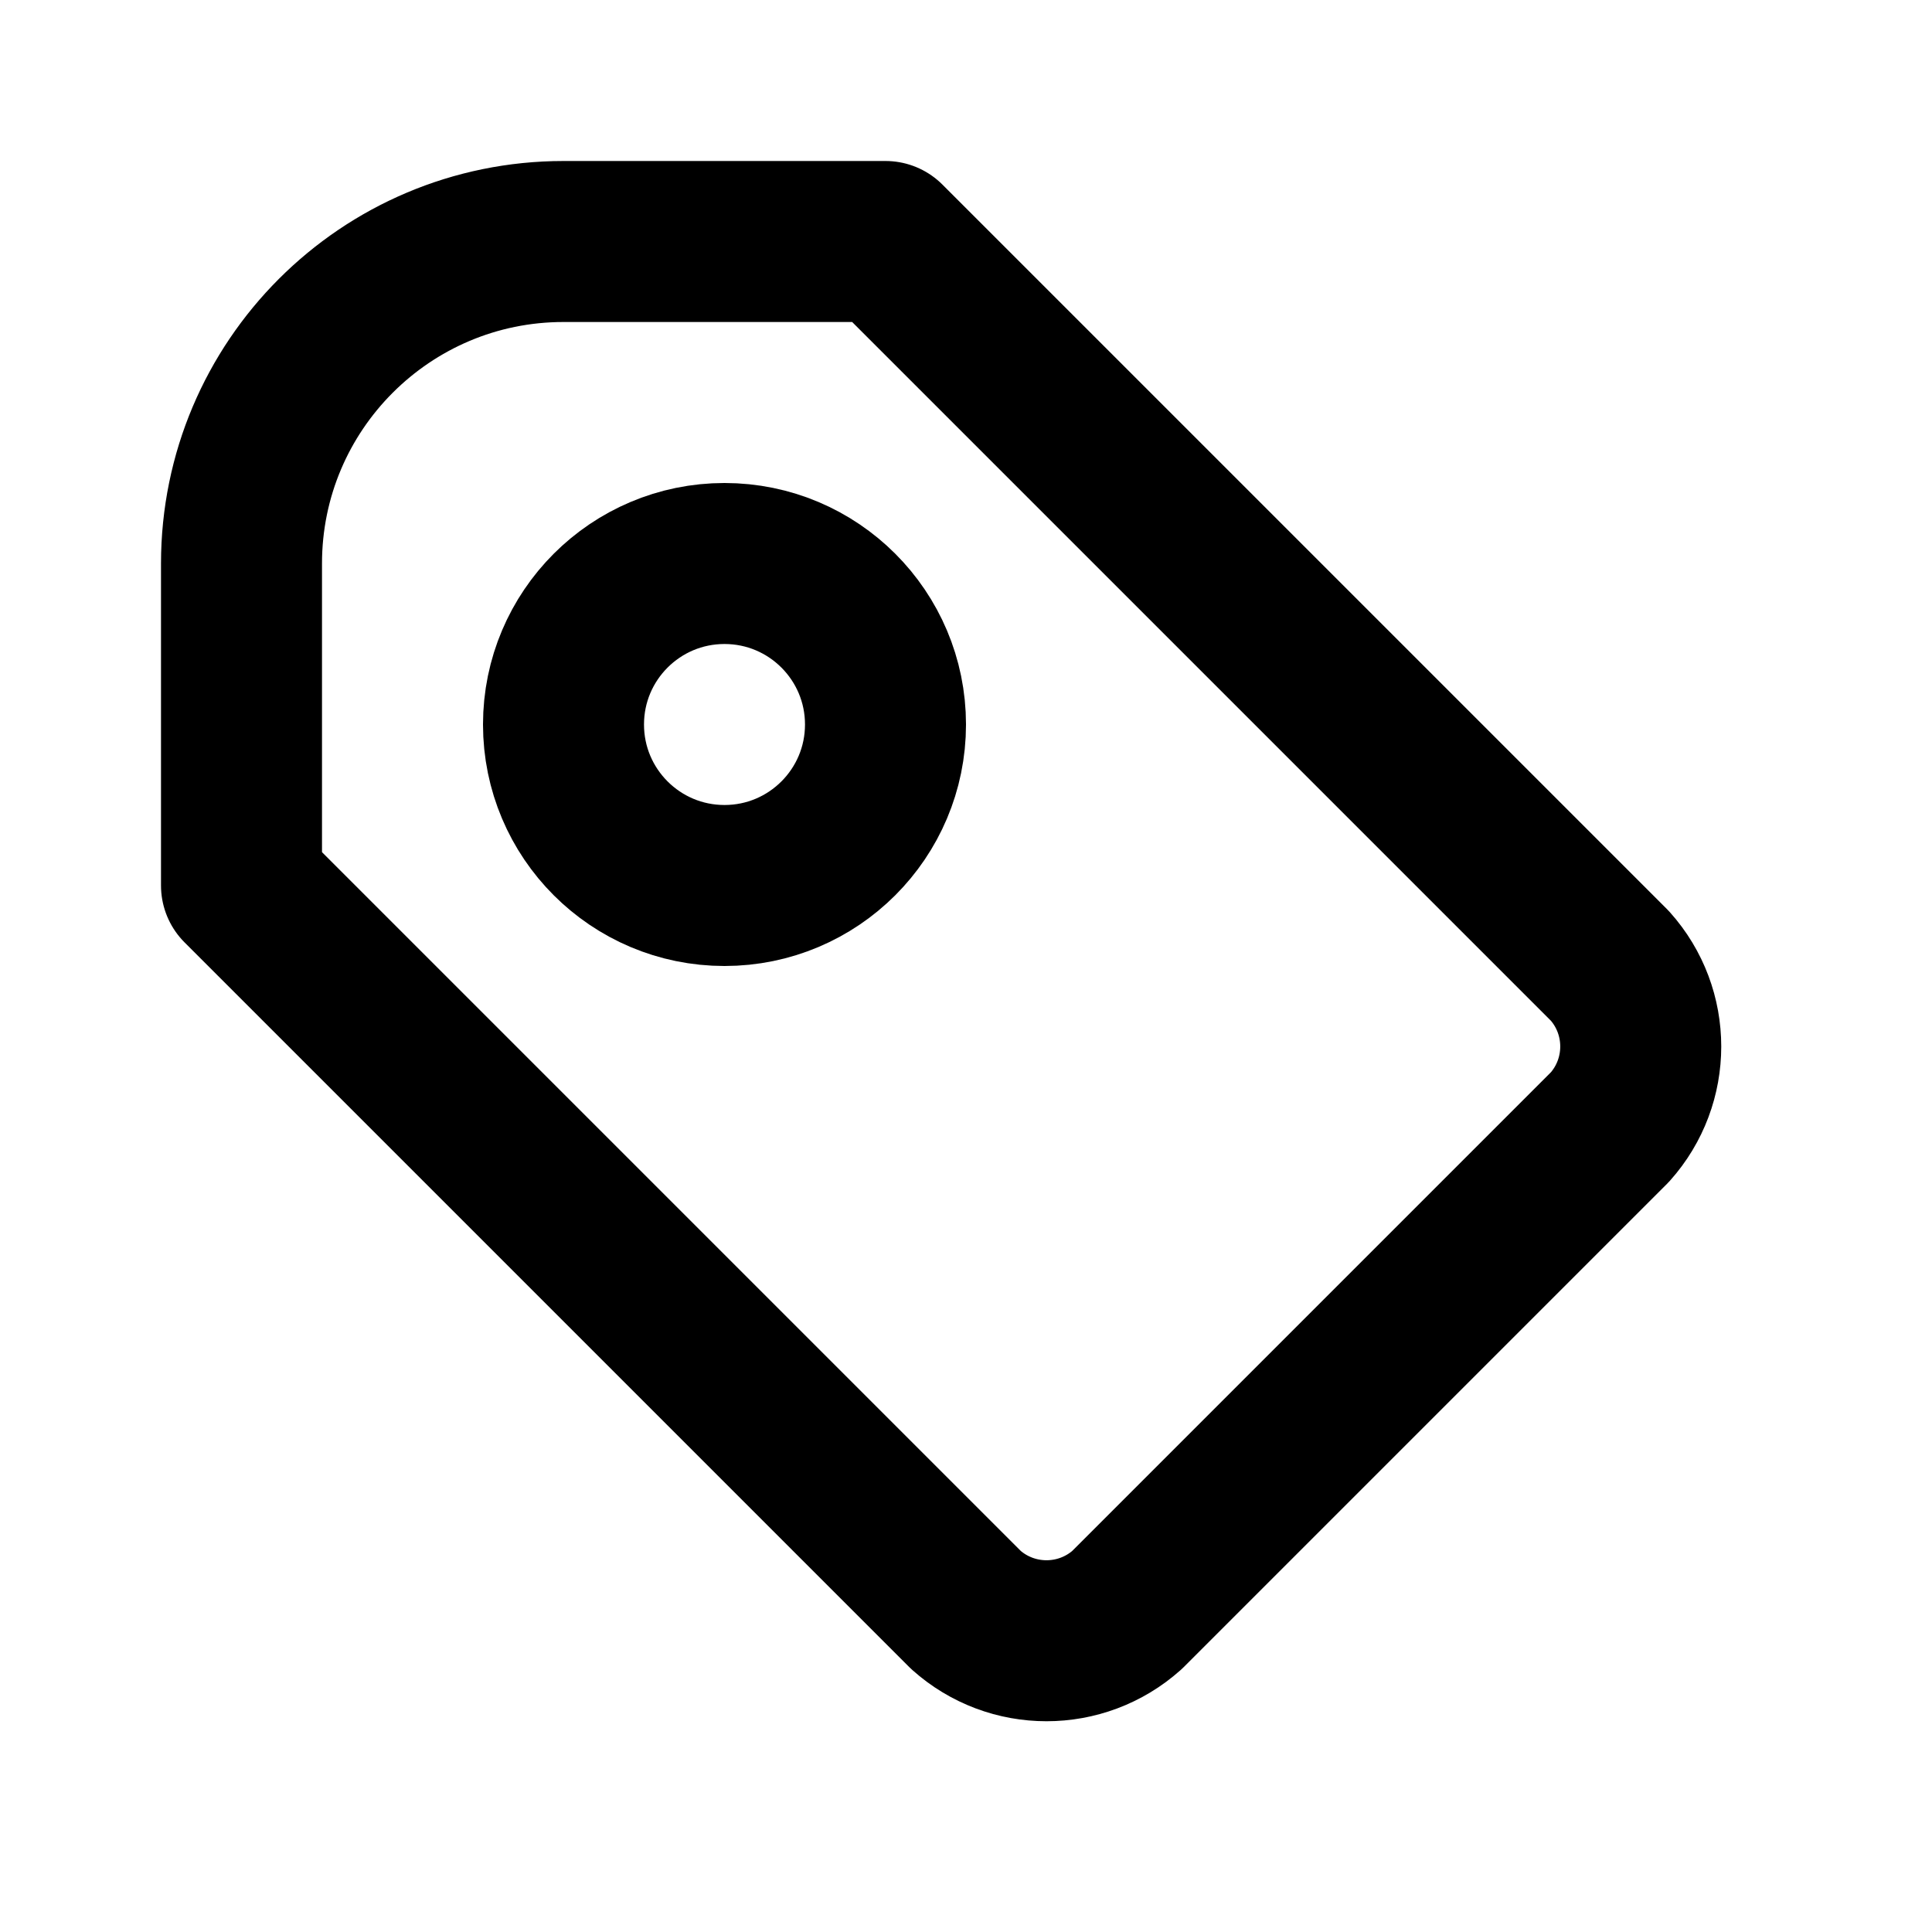
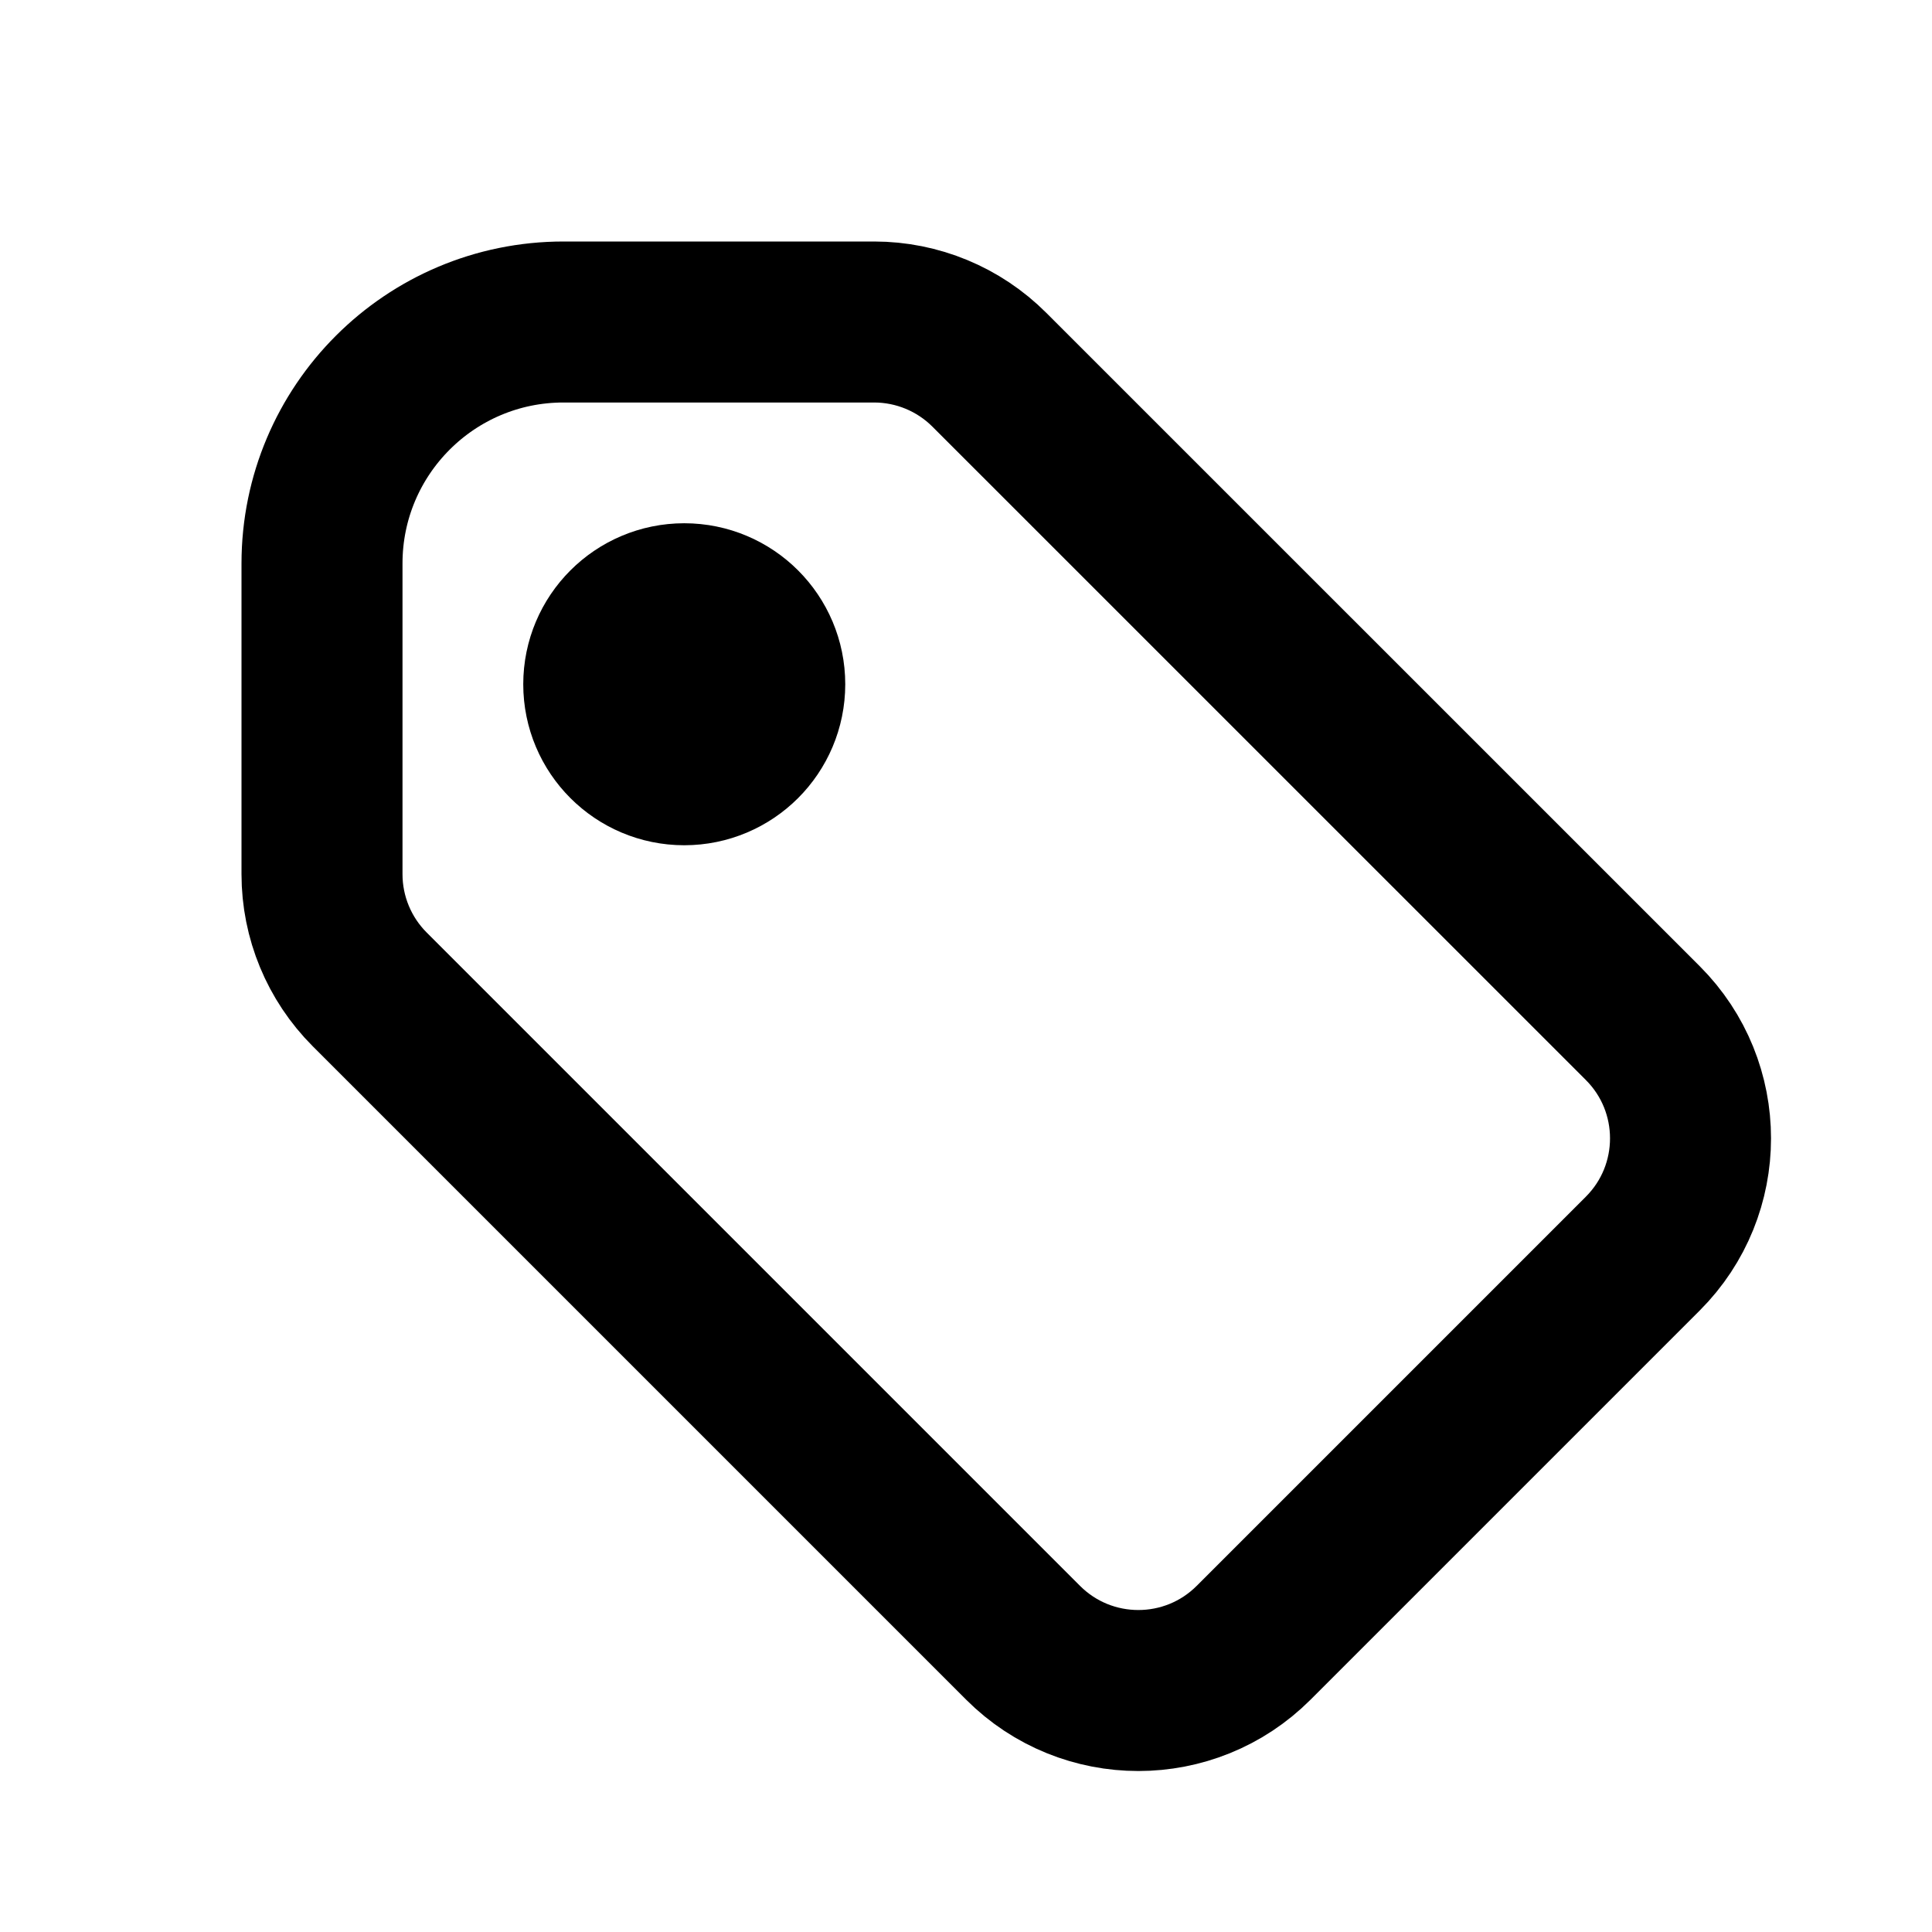
<svg xmlns="http://www.w3.org/2000/svg" width="24" height="24" viewBox="0 0 24 24" stroke-width="2" stroke="currentColor" fill="none" stroke-linecap="round" stroke-linejoin="round">
-   <path d="M11 3l9 9a1.5 1.5 0 0 1 0 2l-6 6a1.5 1.5 0 0 1 -2 0l-9 -9v-4a4 4 0 0 1 4 -4h4" />
-   <circle cx="9" cy="9" r="2" />
+   <circle cx="8.5" cy="8.5" r="1" fill="currentColor" />
+   <path d="M4 7v3.859c0 .537 .213 1.052 .593 1.432l8.116 8.116a2.025 2.025 0 0 0 2.864 0l4.834 -4.834a2.025 2.025 0 0 0 0 -2.864l-8.117 -8.116a2.025 2.025 0 0 0 -1.431 -.593h-3.859a3 3 0 0 0 -3 3z" />
</svg>
